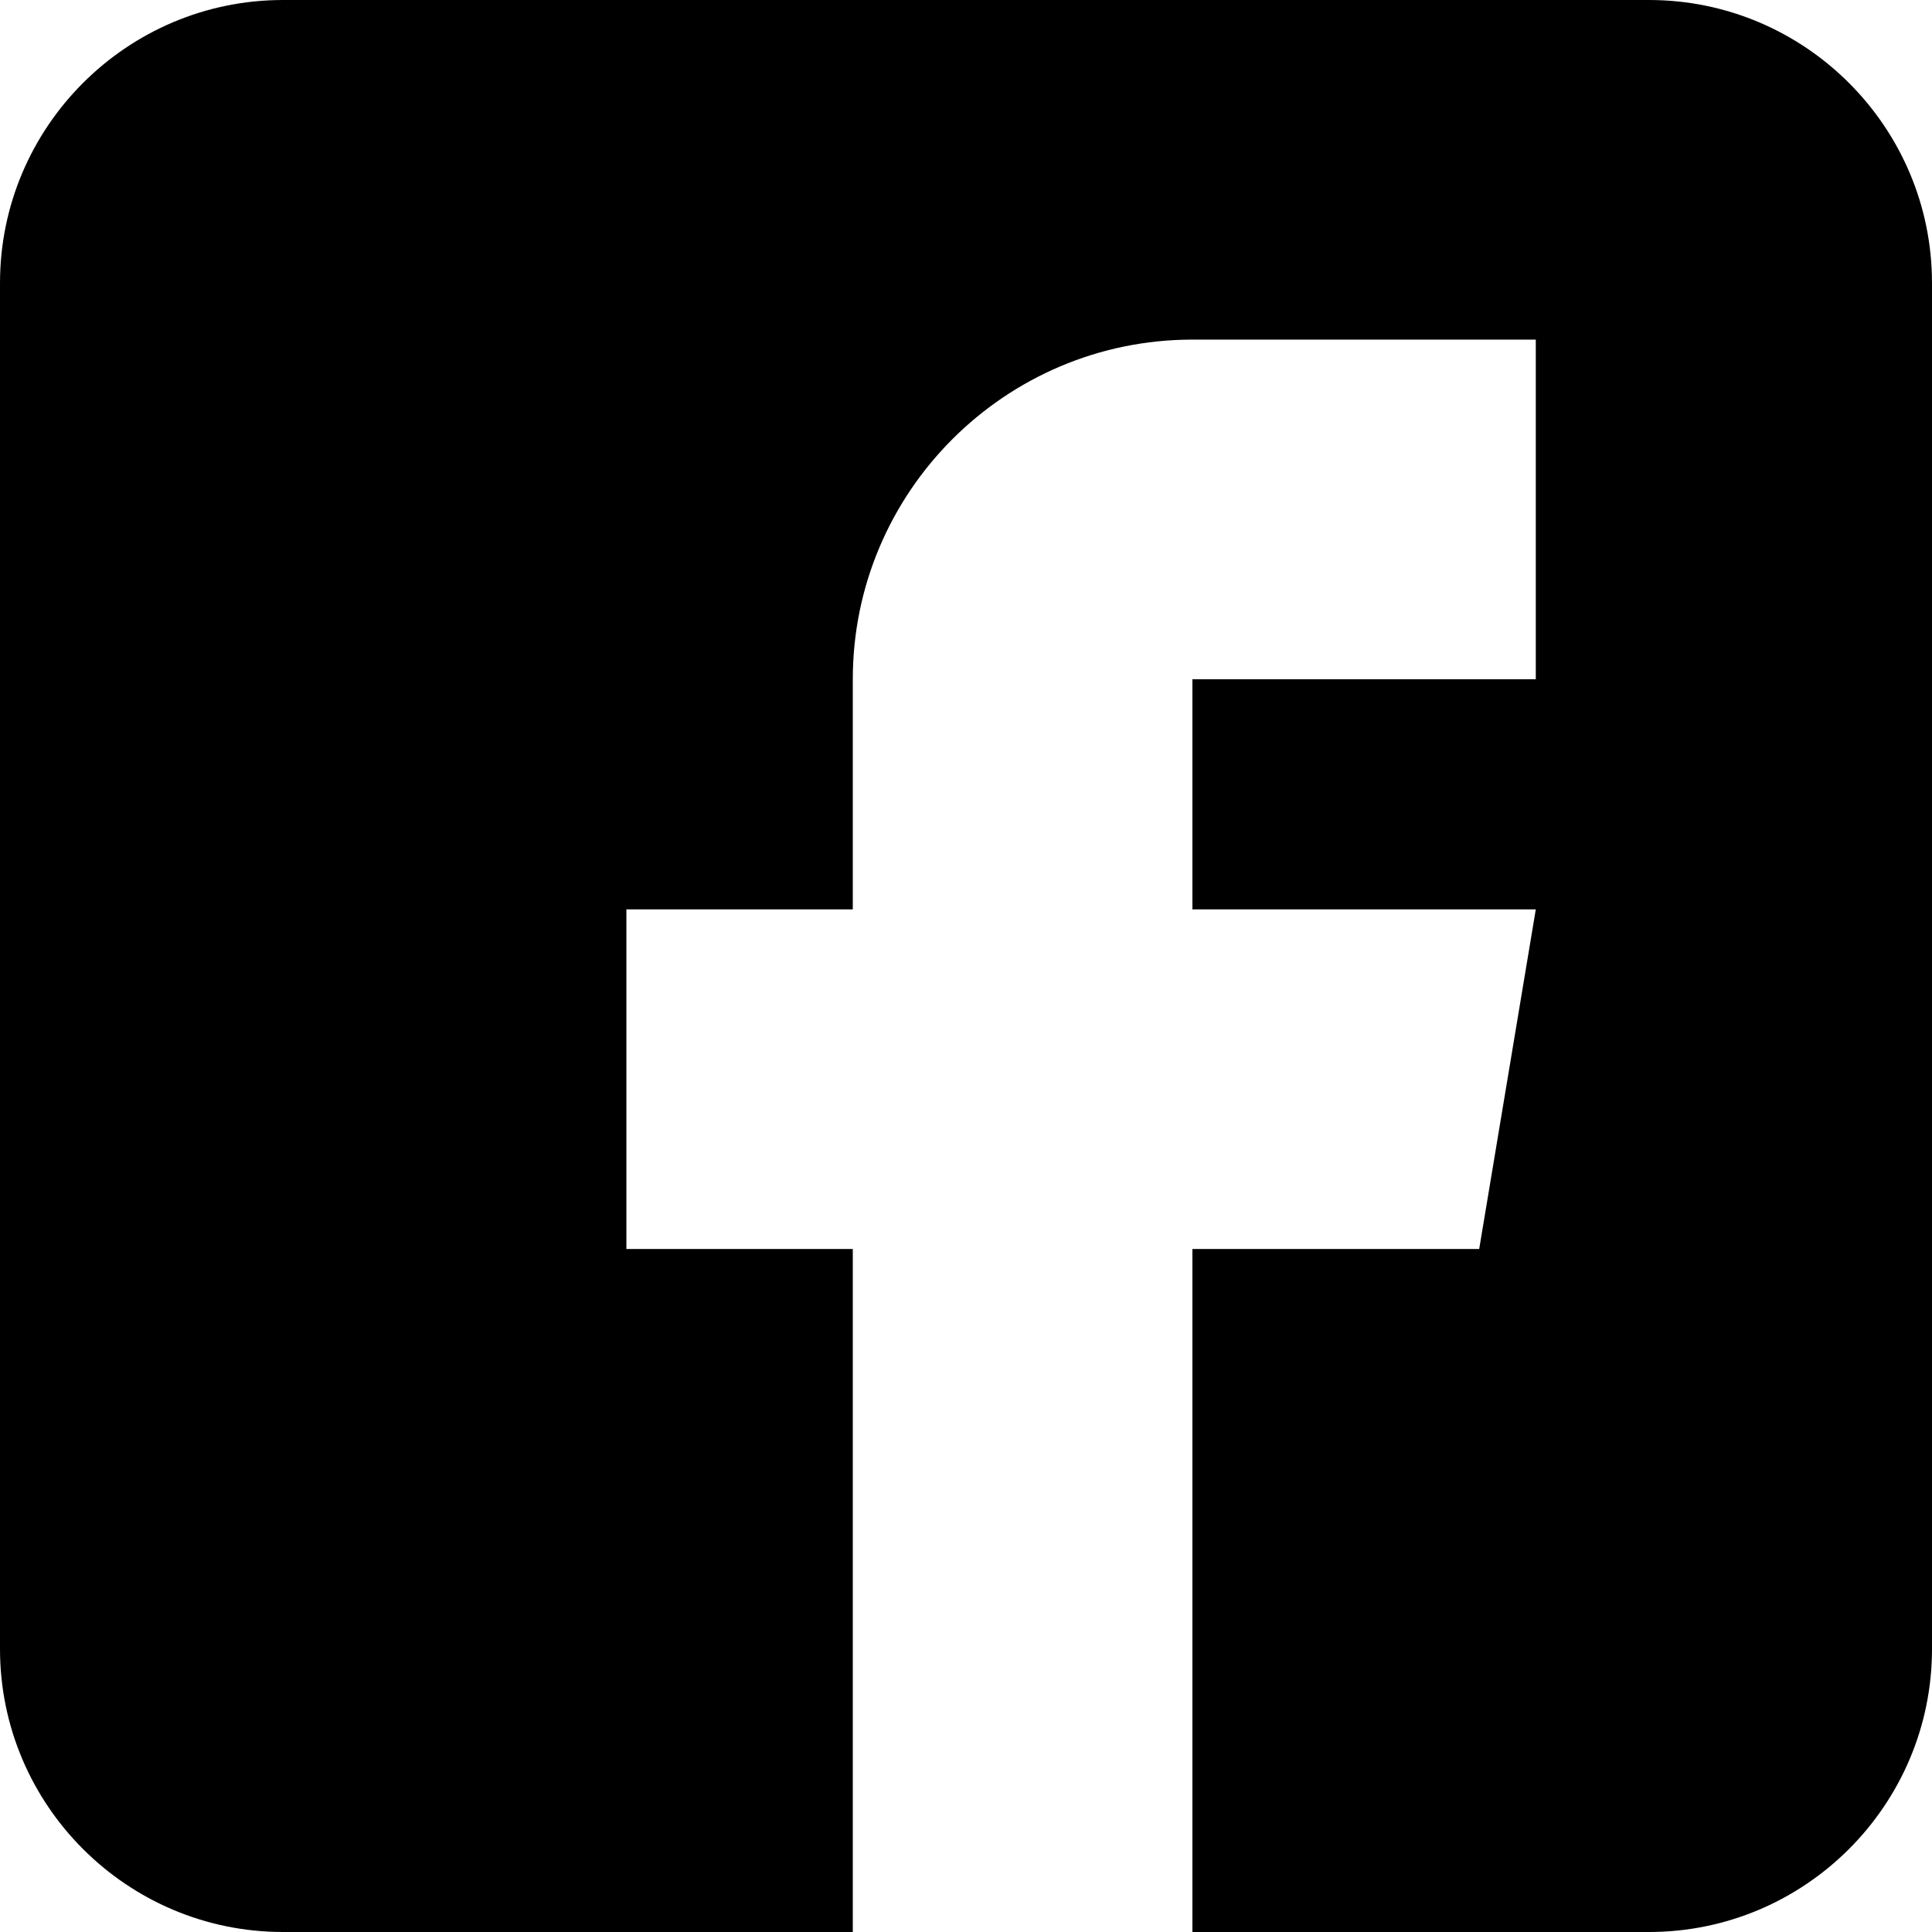
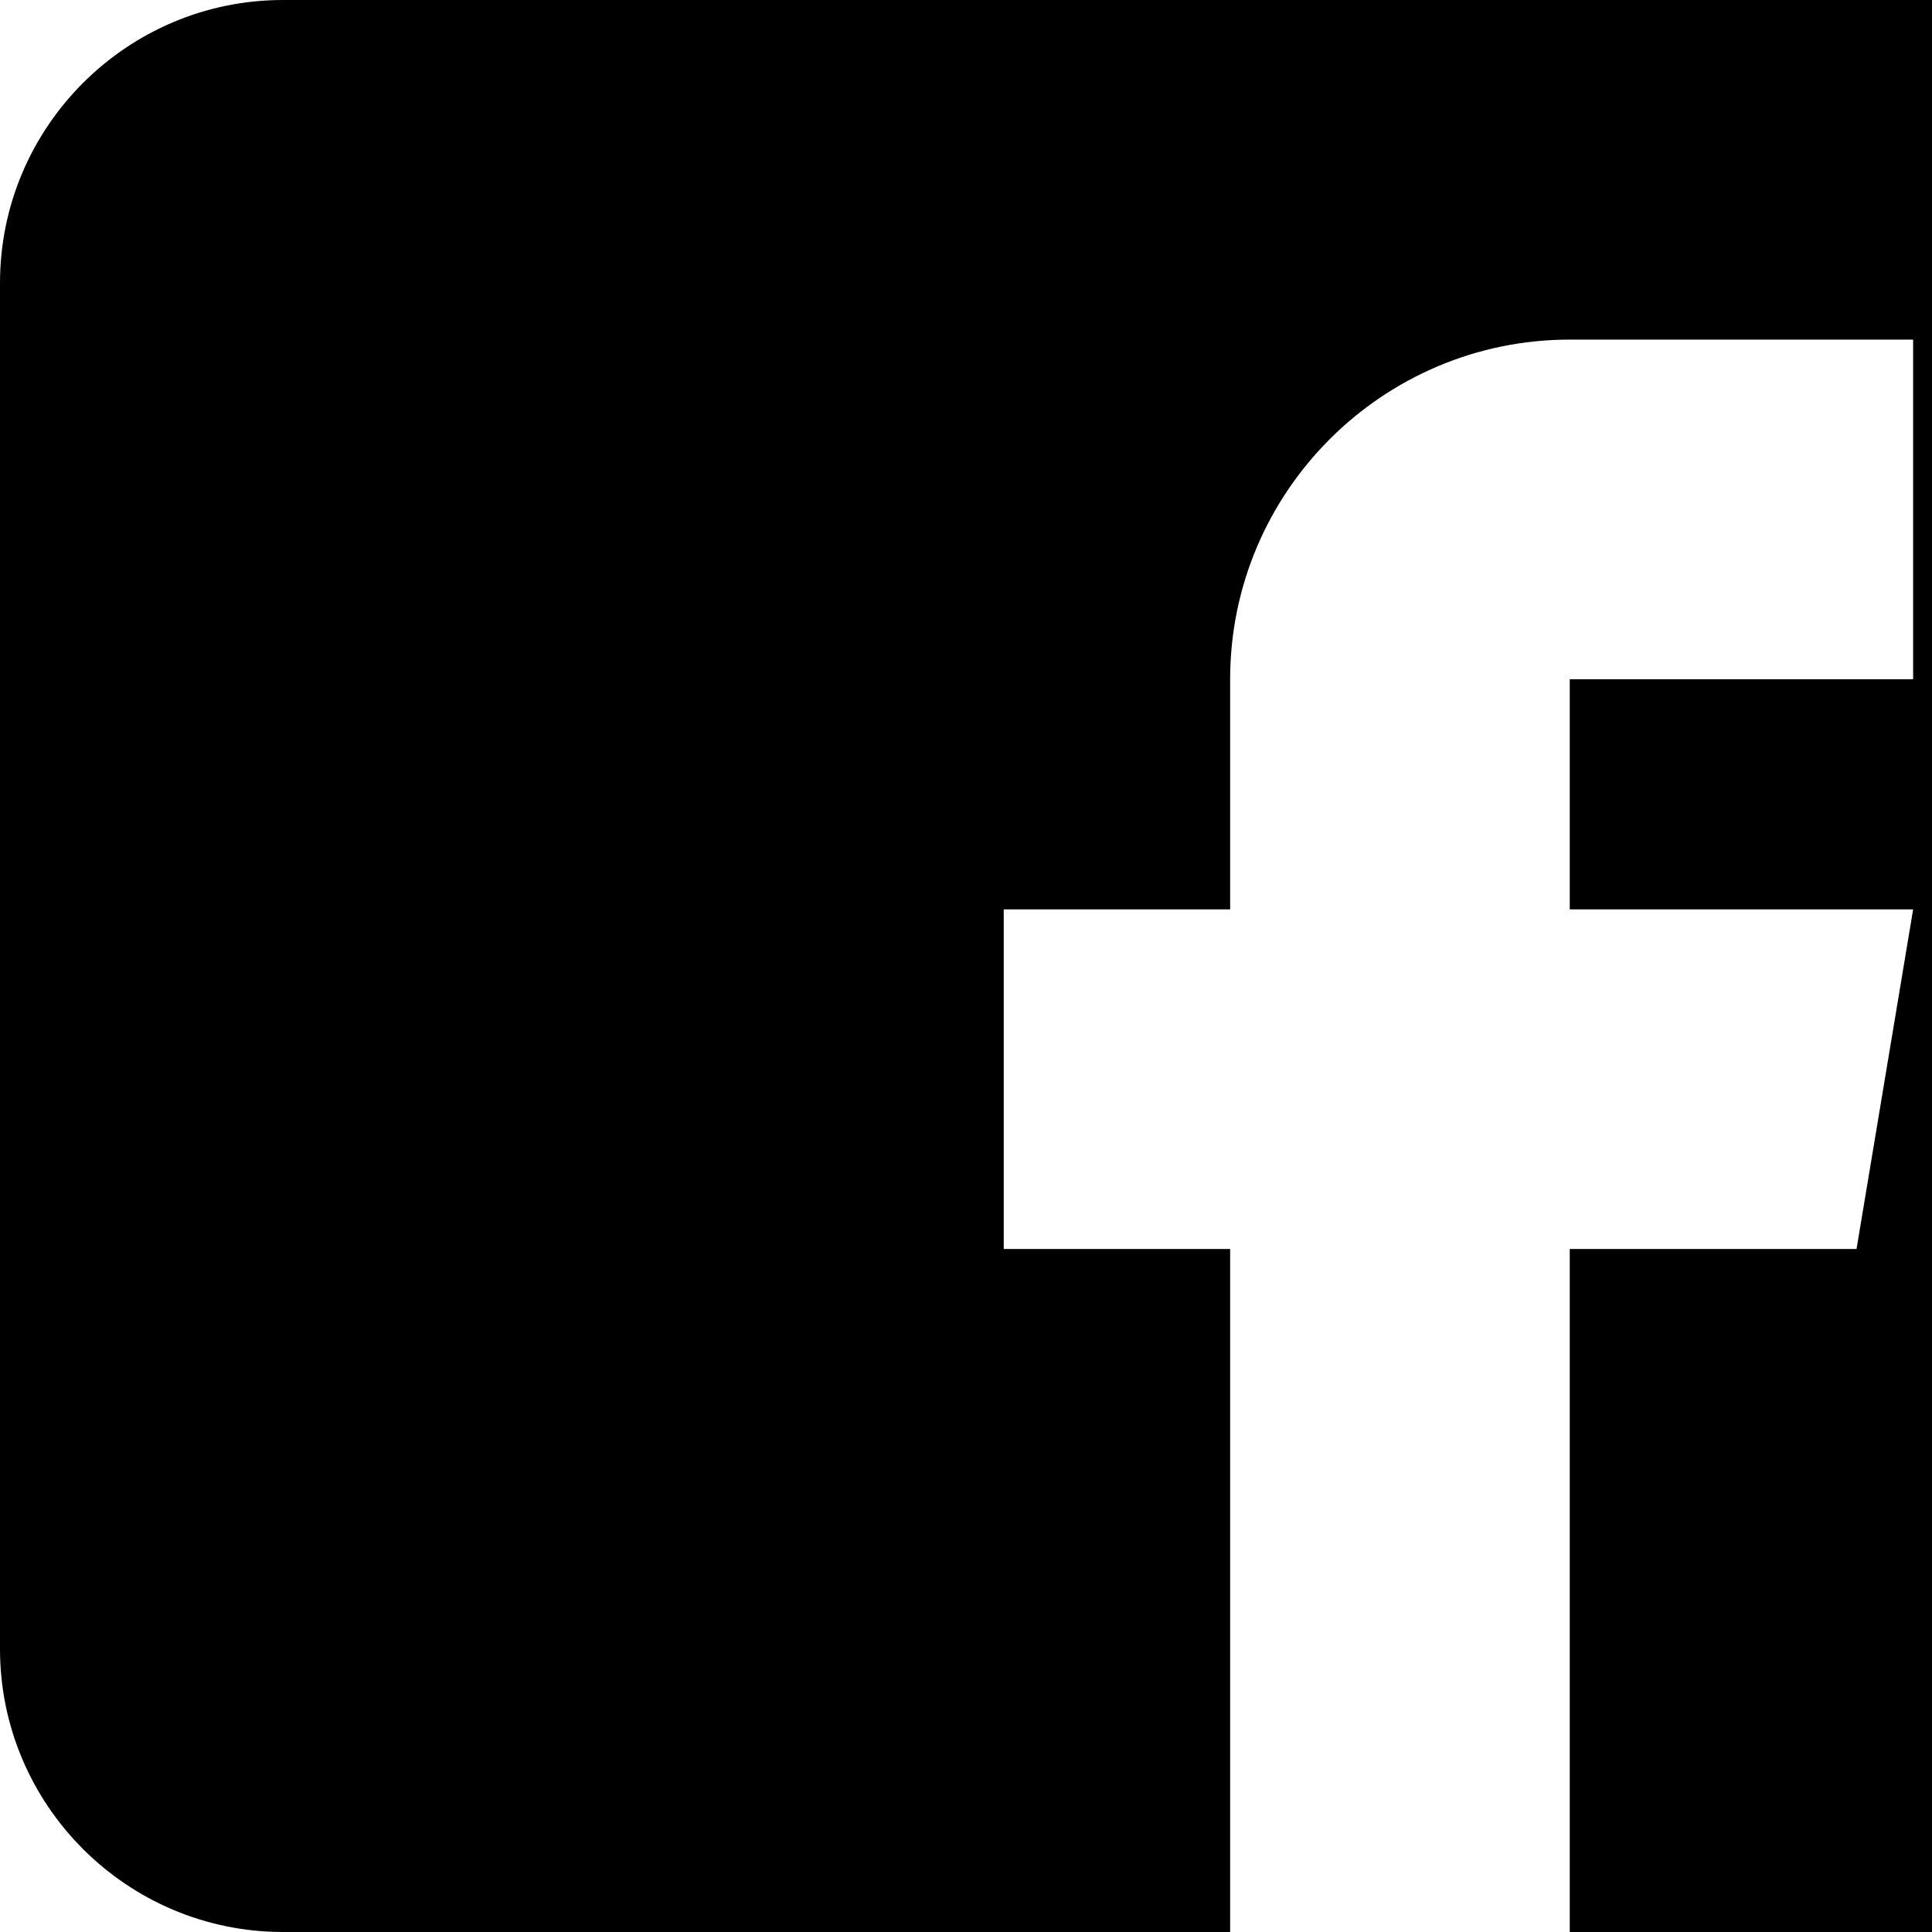
<svg xmlns="http://www.w3.org/2000/svg" viewBox="0 0 512 512">
-   <path d="m437 0h-362c-41.352 0-75 33.648-75 75v362c0 41.352 33.648 75 75 75h151v-181h-60v-90h60v-61c0-49.629 40.371-90 90-90h91v90h-91v61h91l-15 90h-76v181h121c41.352 0 75-33.648 75-75v-362c0-41.352-33.648-75-75-75zm0 0" />
+   <path d="m437 0h-362c-41.352 0-75 33.648-75 75v362c0 41.352 33.648 75 75 75h251v-181h-60v-90h60v-61c0-49.629 40.371-90 90-90h91v90h-91v61h91l-15 90h-76v181h221c41.352 0 75-33.648 75-75v-362c0-41.352-33.648-75-75-75zm0 0" />
</svg>
